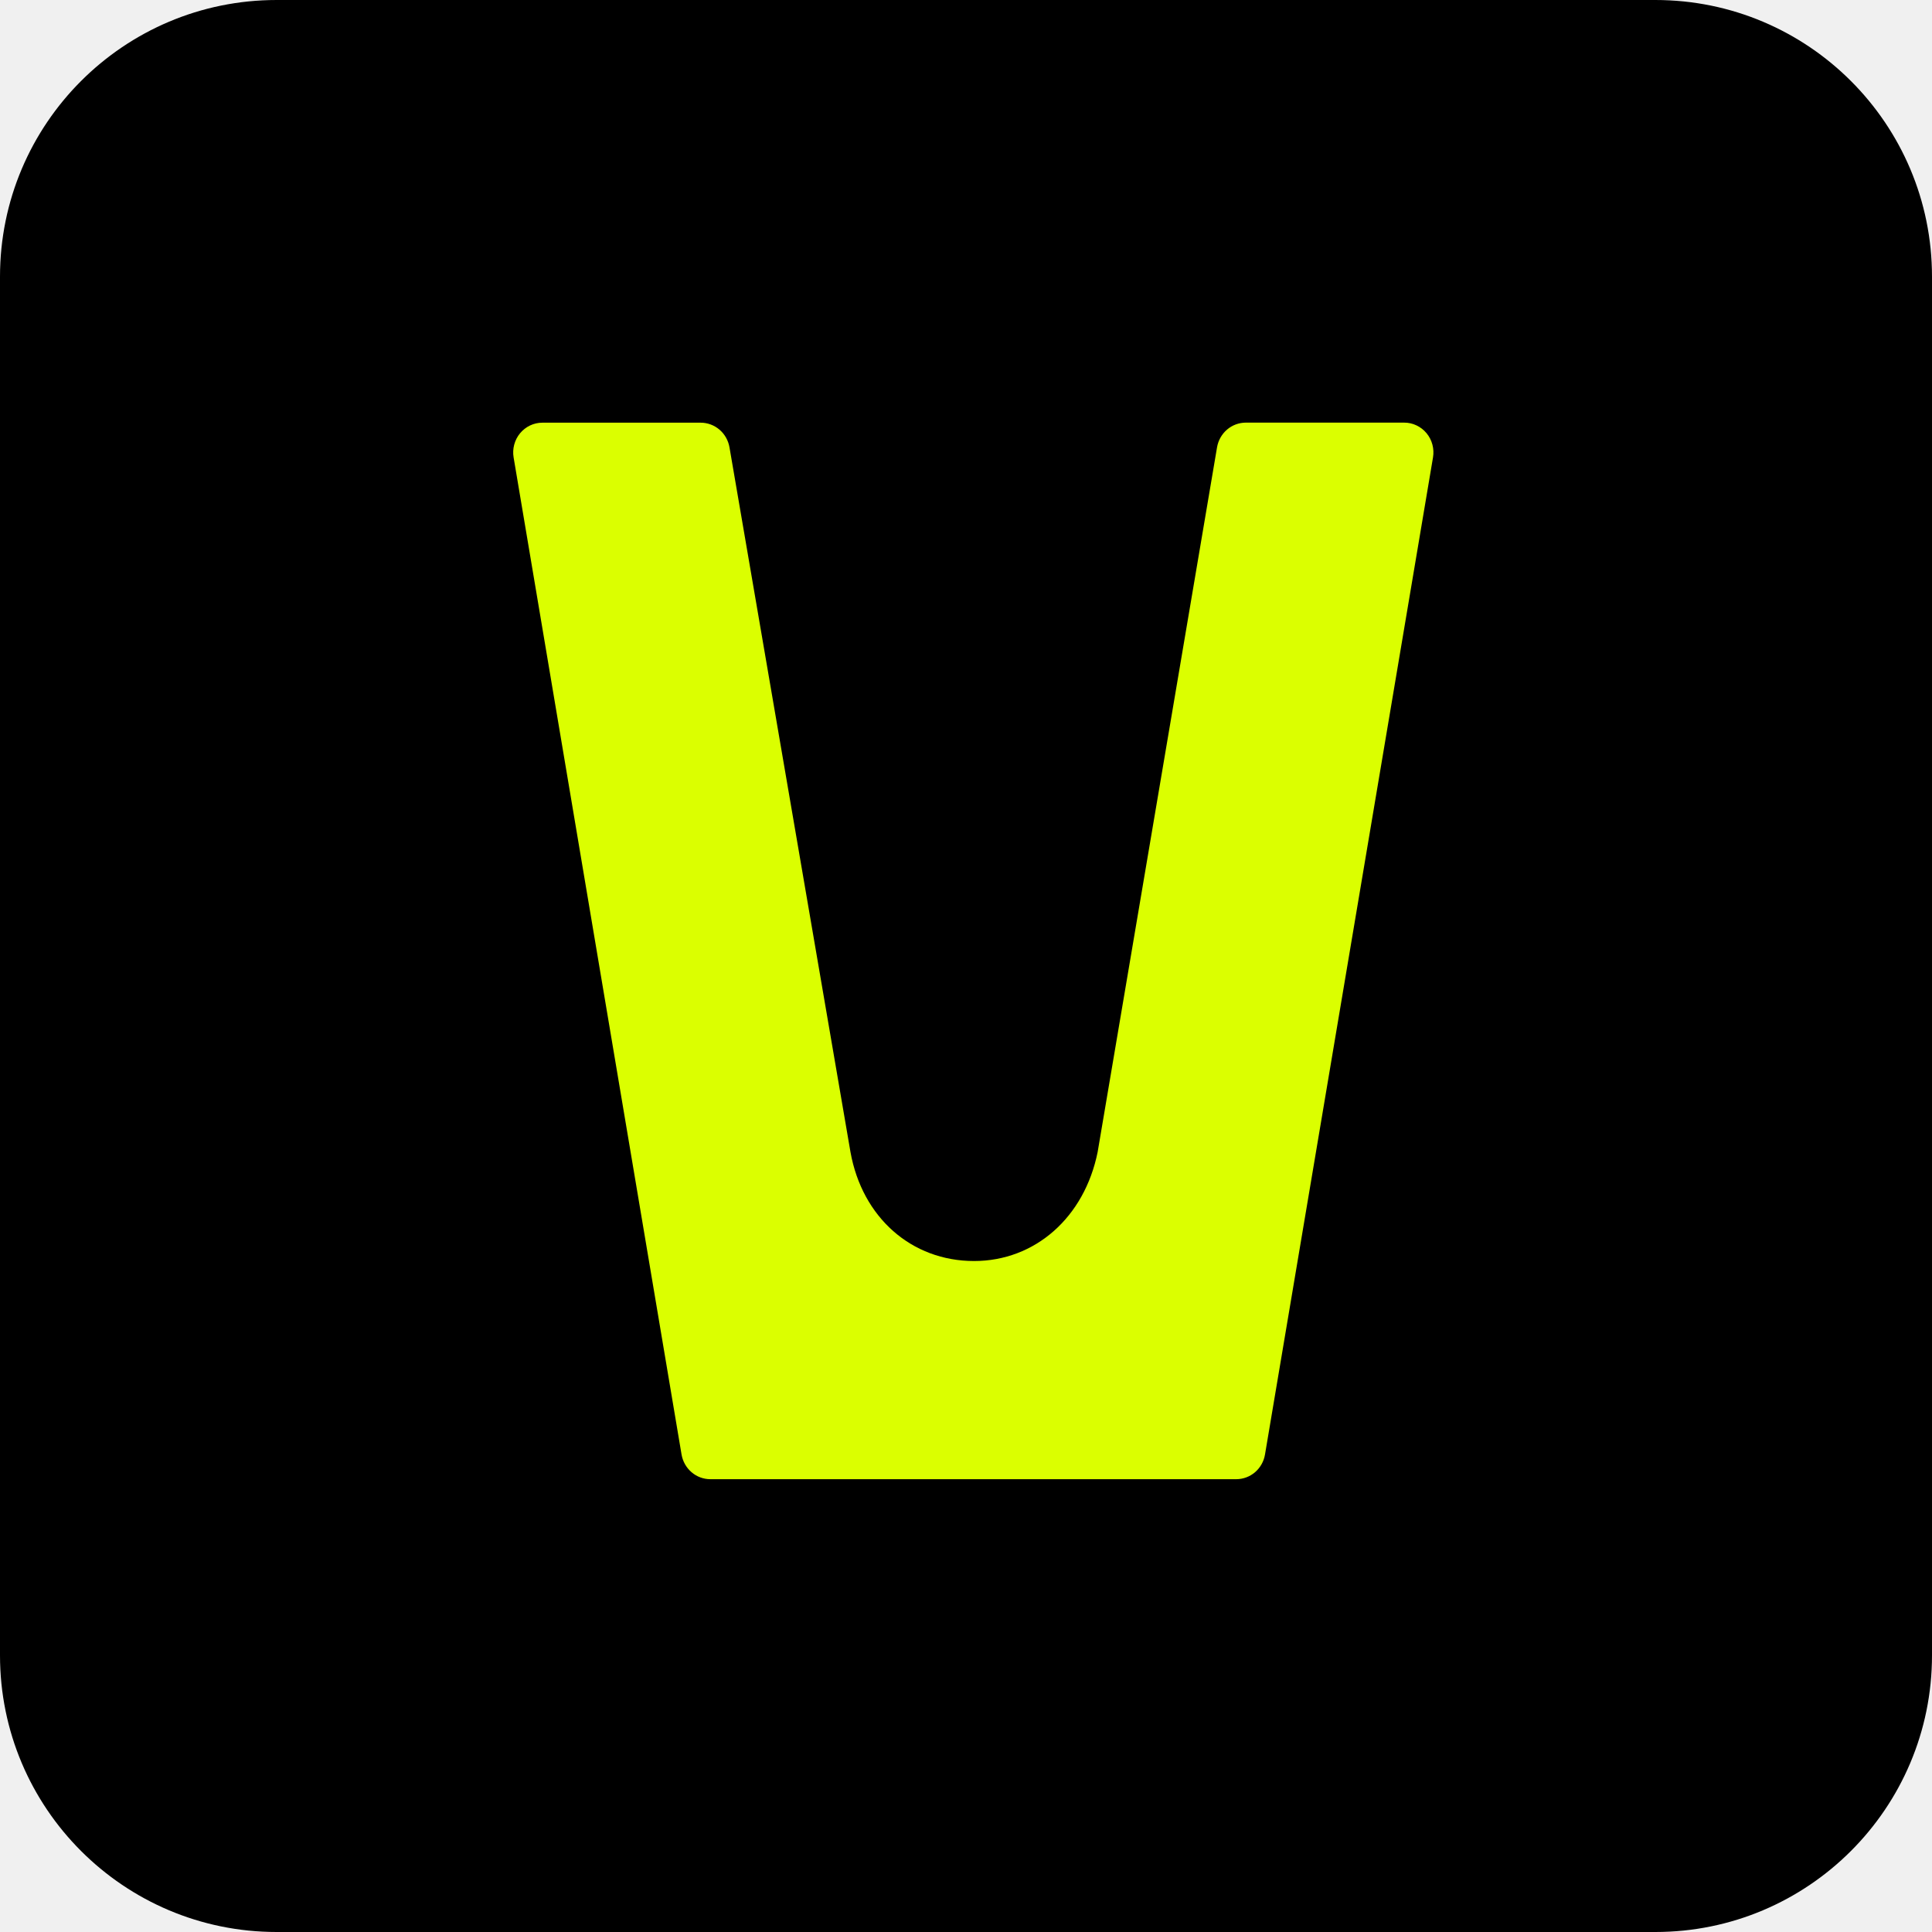
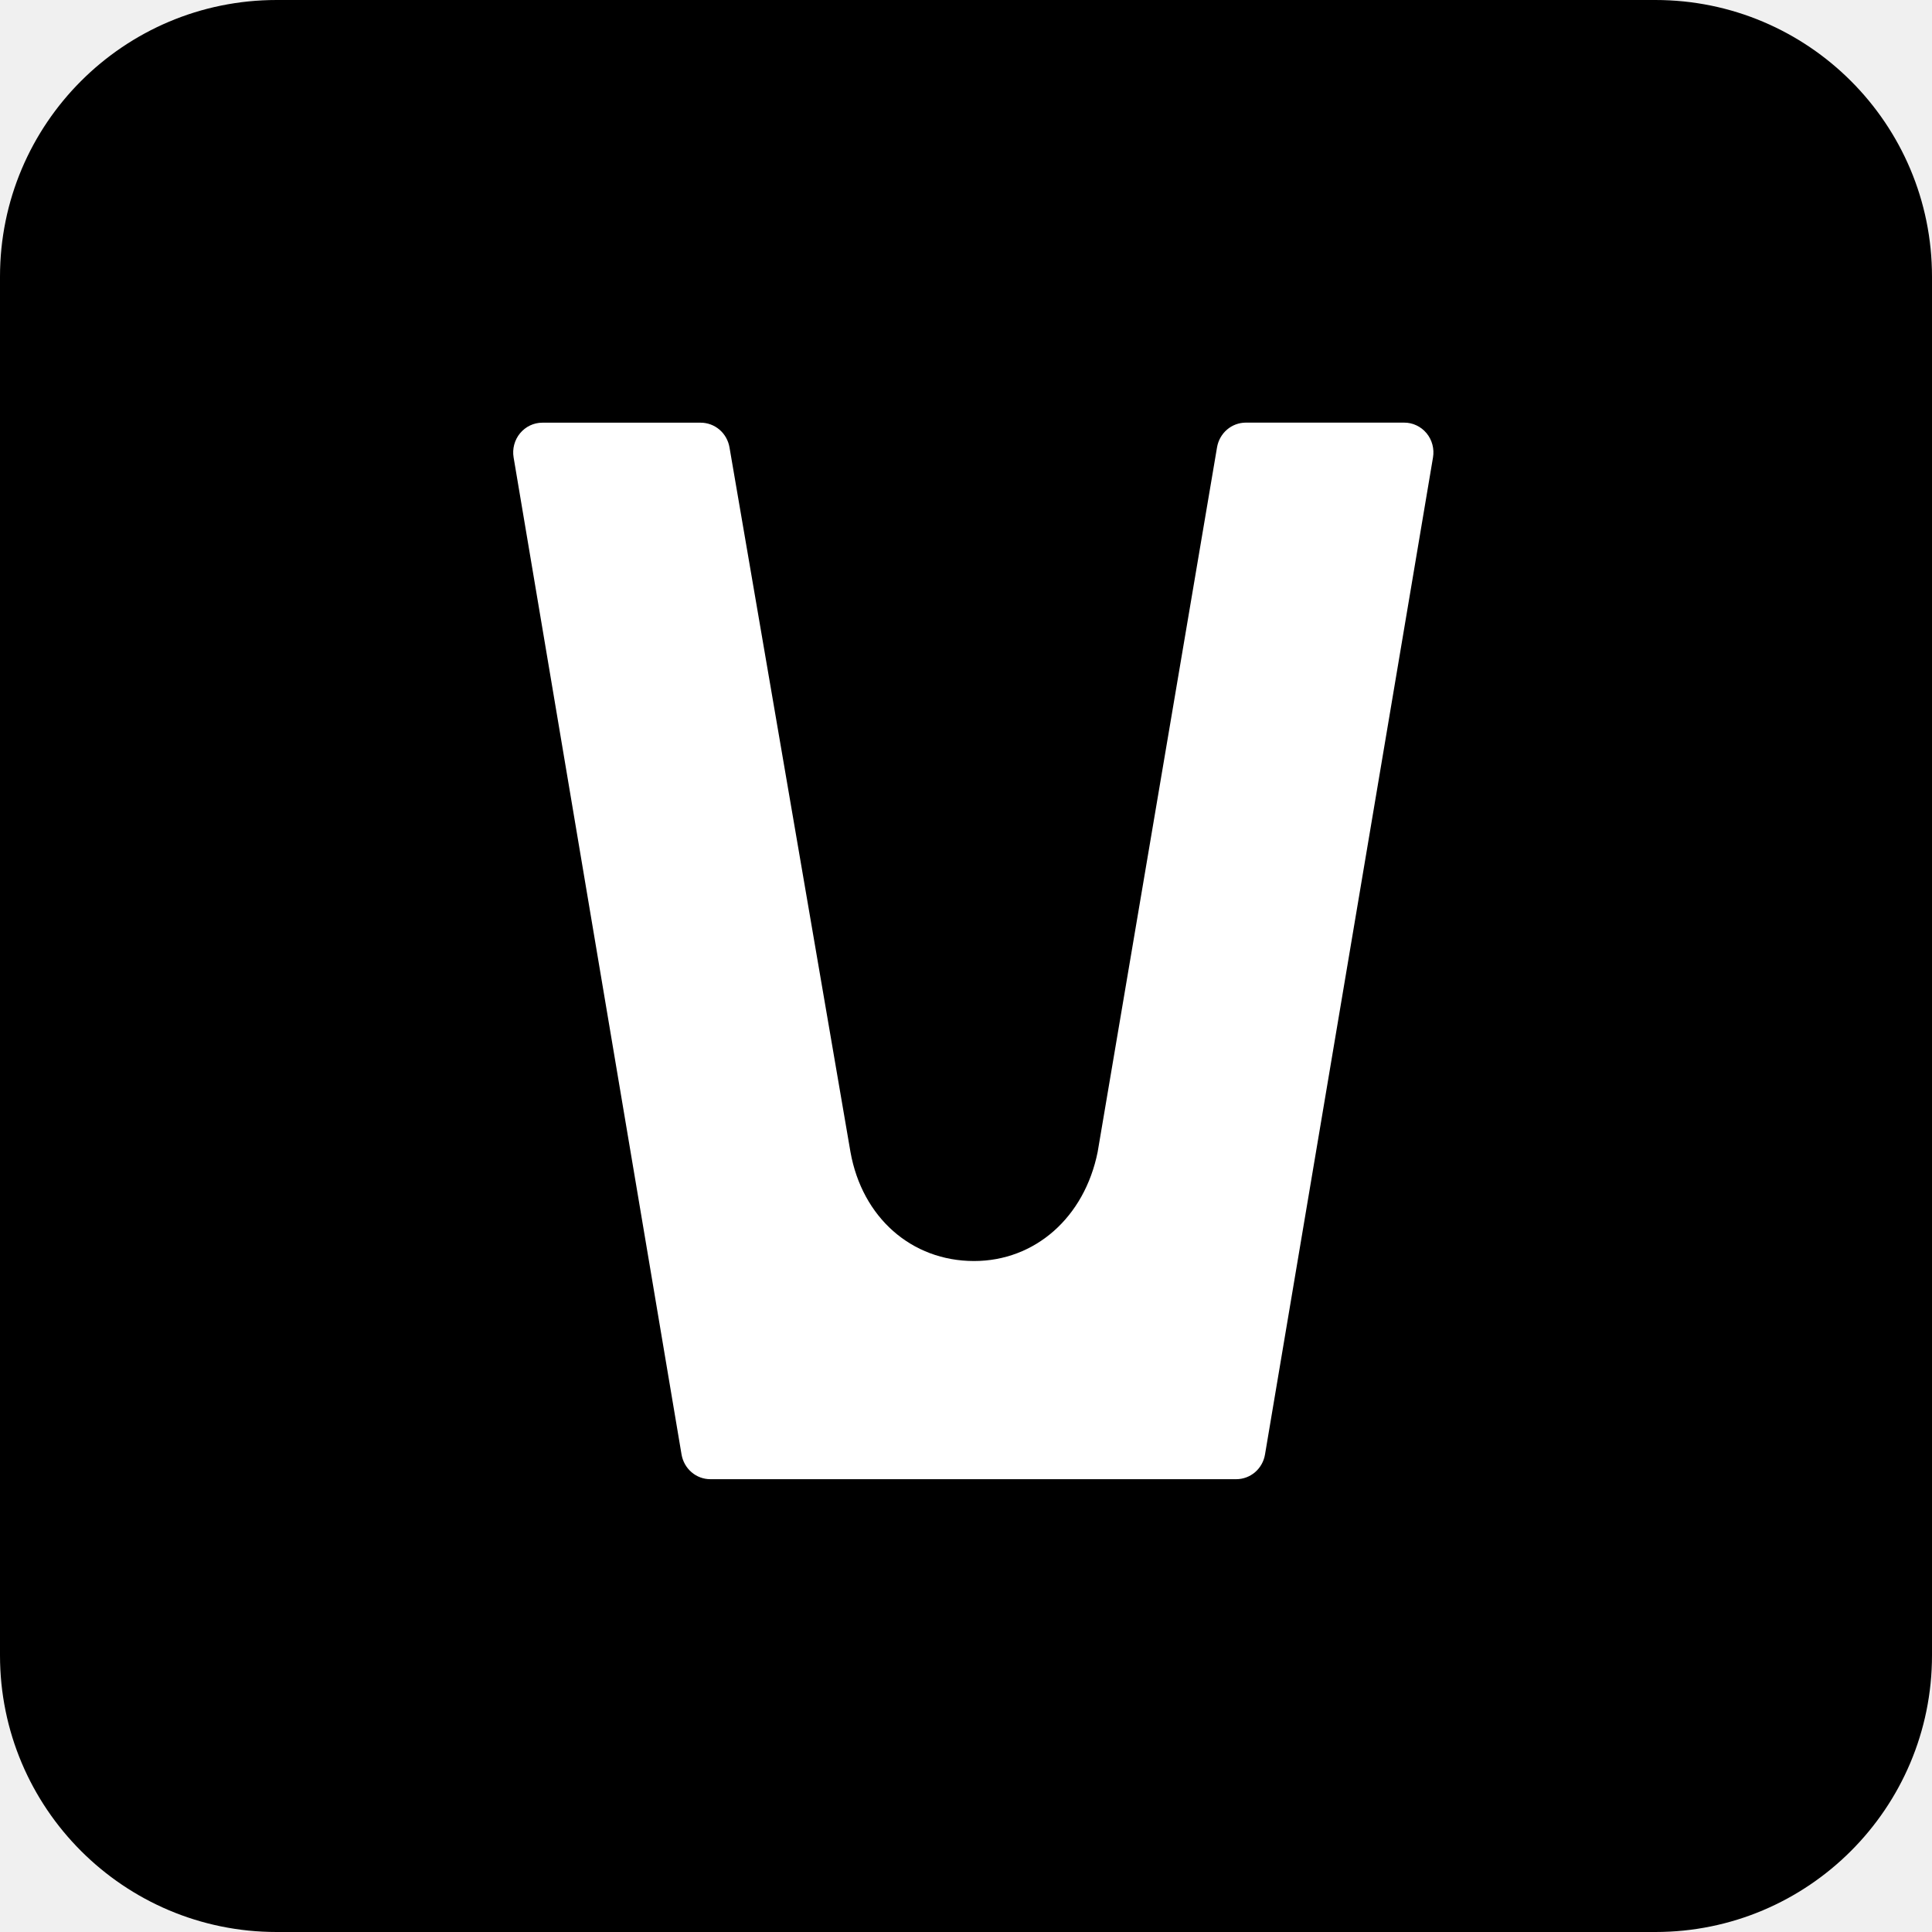
<svg xmlns="http://www.w3.org/2000/svg" width="64" height="64" viewBox="0 0 64 64" fill="none">
  <rect width="64" height="64" rx="9.165" fill="black" />
-   <path d="M47.47 15.153L41.905 48.181C41.867 48.41 41.75 48.618 41.576 48.768C41.401 48.918 41.18 49 40.952 49H23.53C23.302 49 23.081 48.918 22.907 48.768C22.733 48.618 22.616 48.41 22.577 48.181L17.014 15.153C16.99 15.012 16.997 14.867 17.034 14.729C17.071 14.59 17.137 14.462 17.228 14.352C17.319 14.243 17.432 14.154 17.559 14.094C17.687 14.033 17.826 14.002 17.967 14.002H23.211C23.439 14.002 23.659 14.084 23.834 14.233C24.008 14.382 24.125 14.589 24.165 14.818L28.173 38.162C28.561 40.329 30.193 41.773 32.267 41.773C34.287 41.773 35.924 40.329 36.361 38.162L40.316 14.818C40.355 14.589 40.472 14.381 40.647 14.231C40.821 14.082 41.042 14 41.27 14H46.512C46.654 13.999 46.794 14.03 46.922 14.091C47.05 14.151 47.164 14.239 47.255 14.349C47.347 14.459 47.413 14.588 47.45 14.727C47.487 14.866 47.494 15.012 47.47 15.153V15.153Z" fill="#DBFF00" />
+   <path d="M47.47 15.153L41.905 48.181C41.867 48.41 41.75 48.618 41.576 48.768C41.401 48.918 41.18 49 40.952 49H23.53C23.302 49 23.081 48.918 22.907 48.768C22.733 48.618 22.616 48.41 22.577 48.181L17.014 15.153C16.99 15.012 16.997 14.867 17.034 14.729C17.071 14.59 17.137 14.462 17.228 14.352C17.319 14.243 17.432 14.154 17.559 14.094C17.687 14.033 17.826 14.002 17.967 14.002H23.211C23.439 14.002 23.659 14.084 23.834 14.233C24.008 14.382 24.125 14.589 24.165 14.818L28.173 38.162C28.561 40.329 30.193 41.773 32.267 41.773C34.287 41.773 35.924 40.329 36.361 38.162L40.316 14.818C40.355 14.589 40.472 14.381 40.647 14.231C40.821 14.082 41.042 14 41.27 14H46.512C46.654 13.999 46.794 14.03 46.922 14.091C47.05 14.151 47.164 14.239 47.255 14.349C47.347 14.459 47.413 14.588 47.45 14.727C47.487 14.866 47.494 15.012 47.47 15.153V15.153Z" fill="white" />
</svg>
